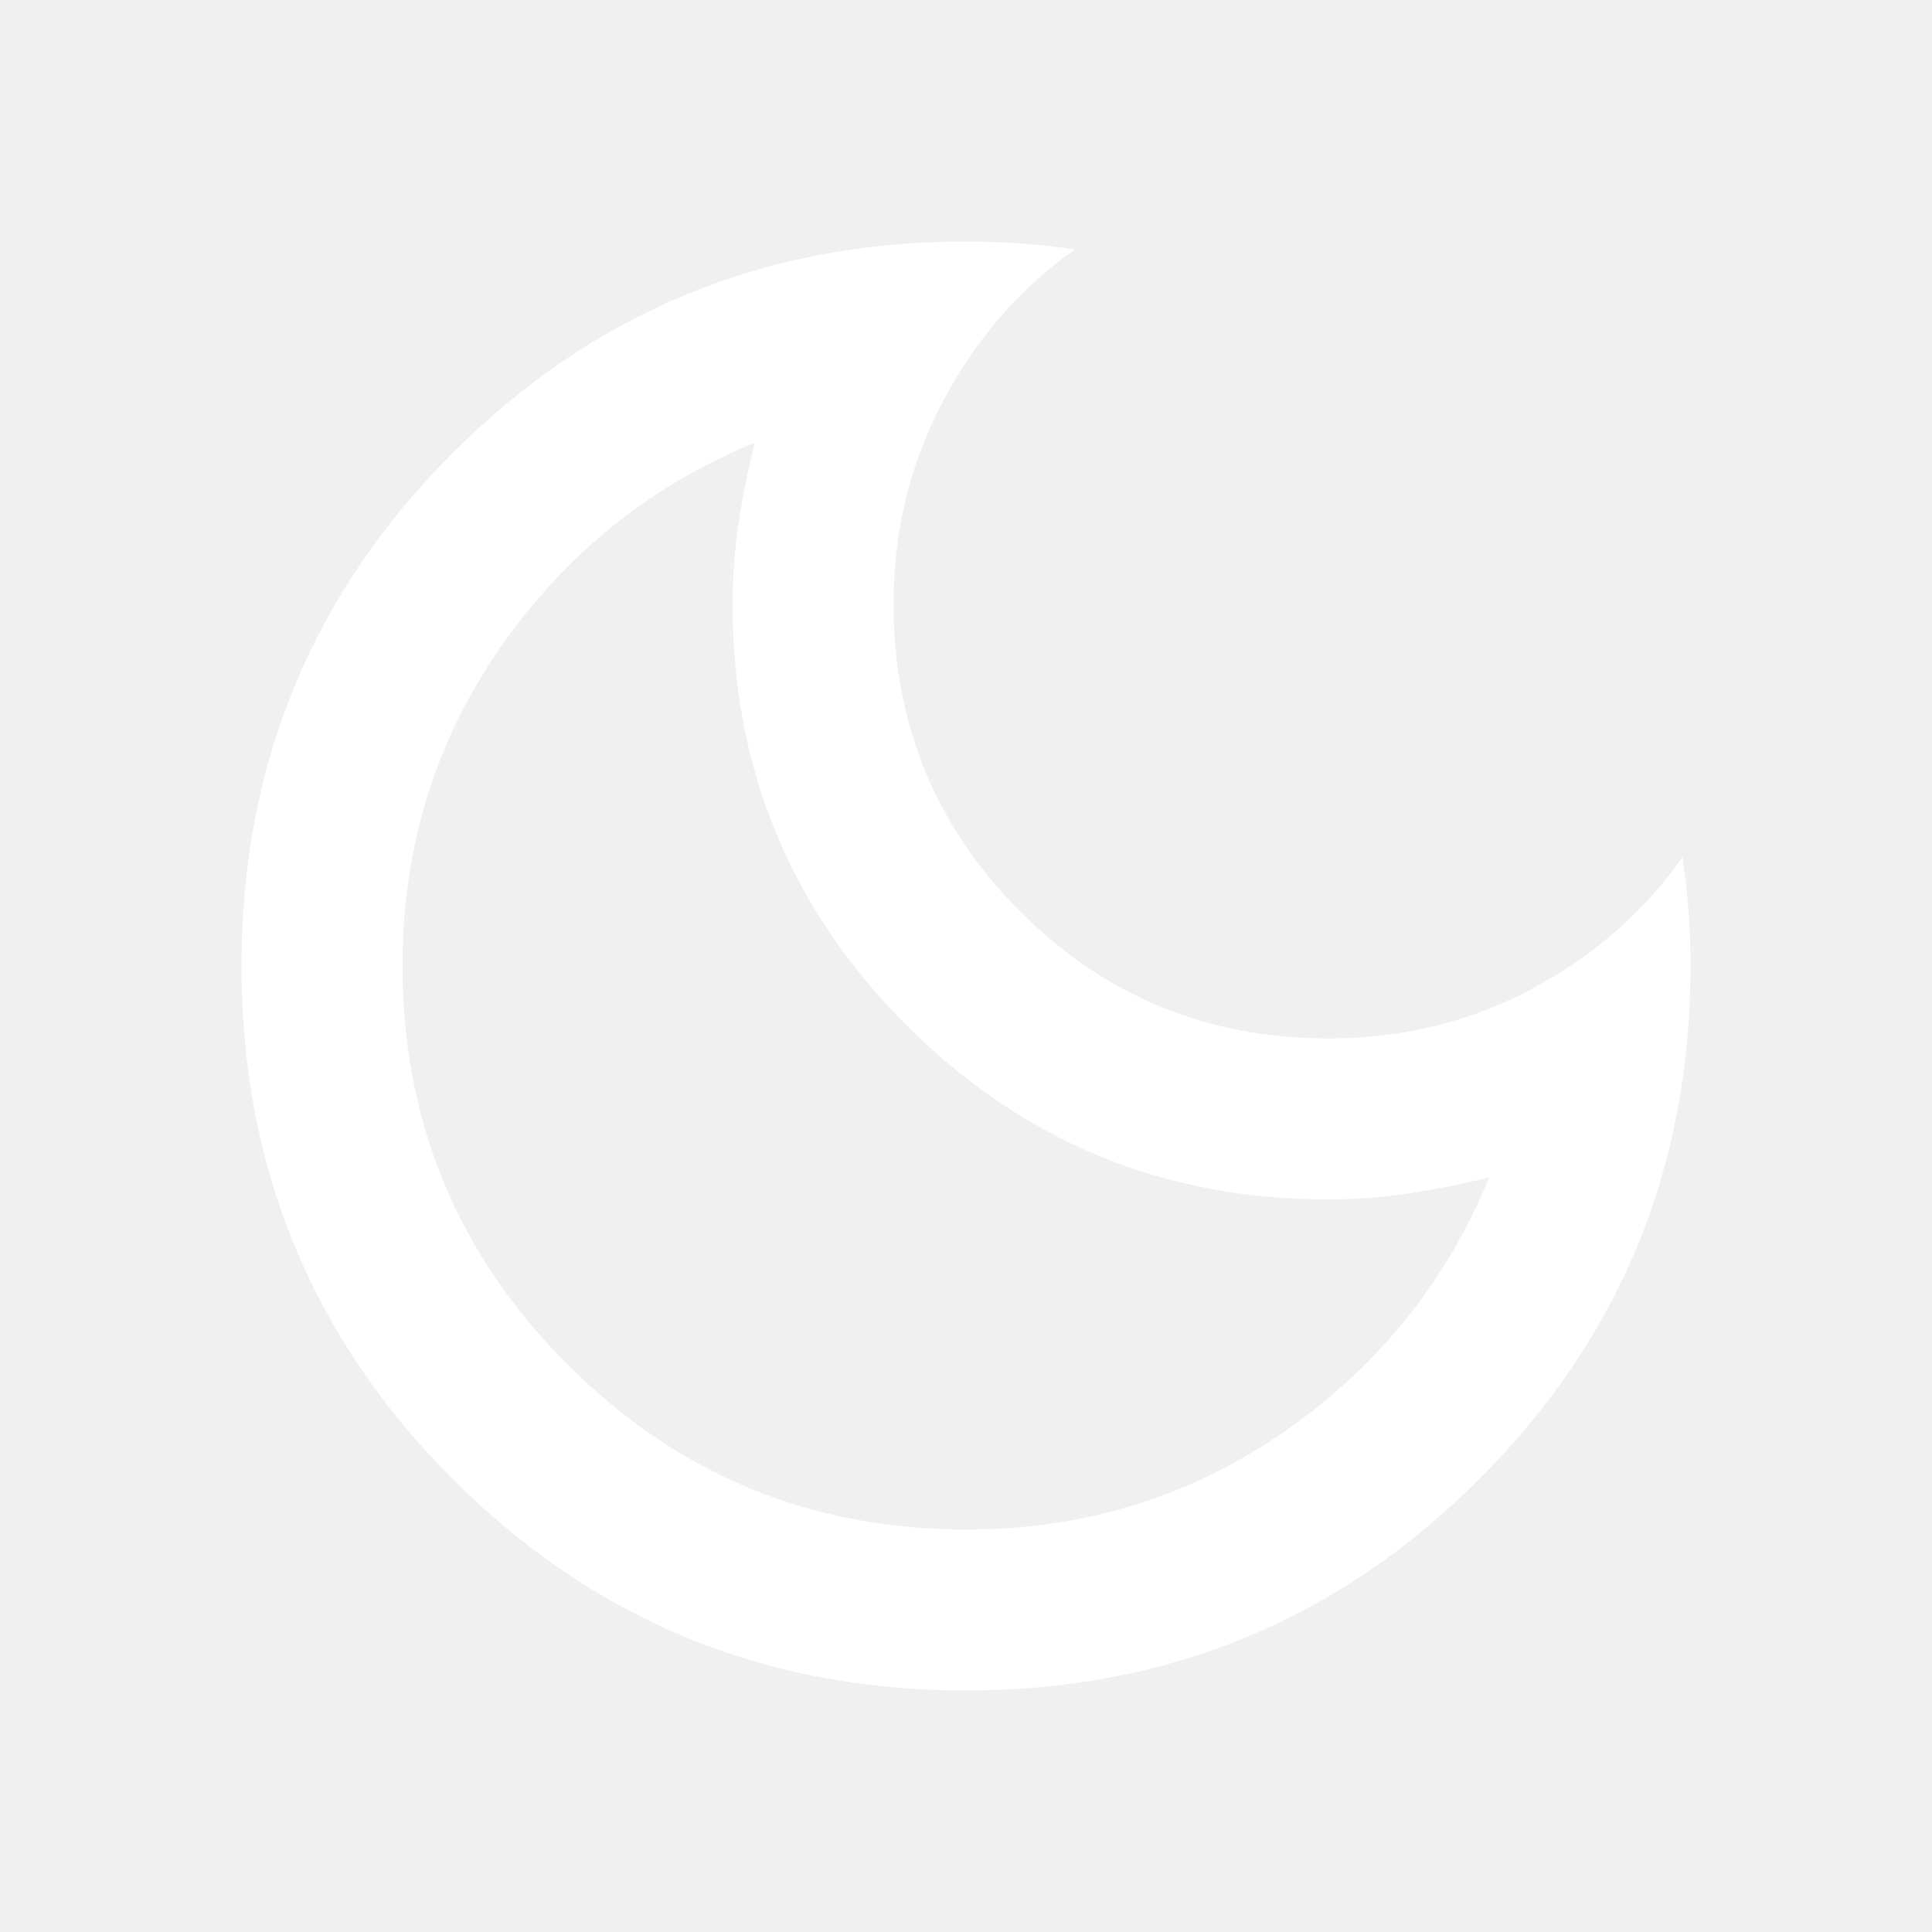
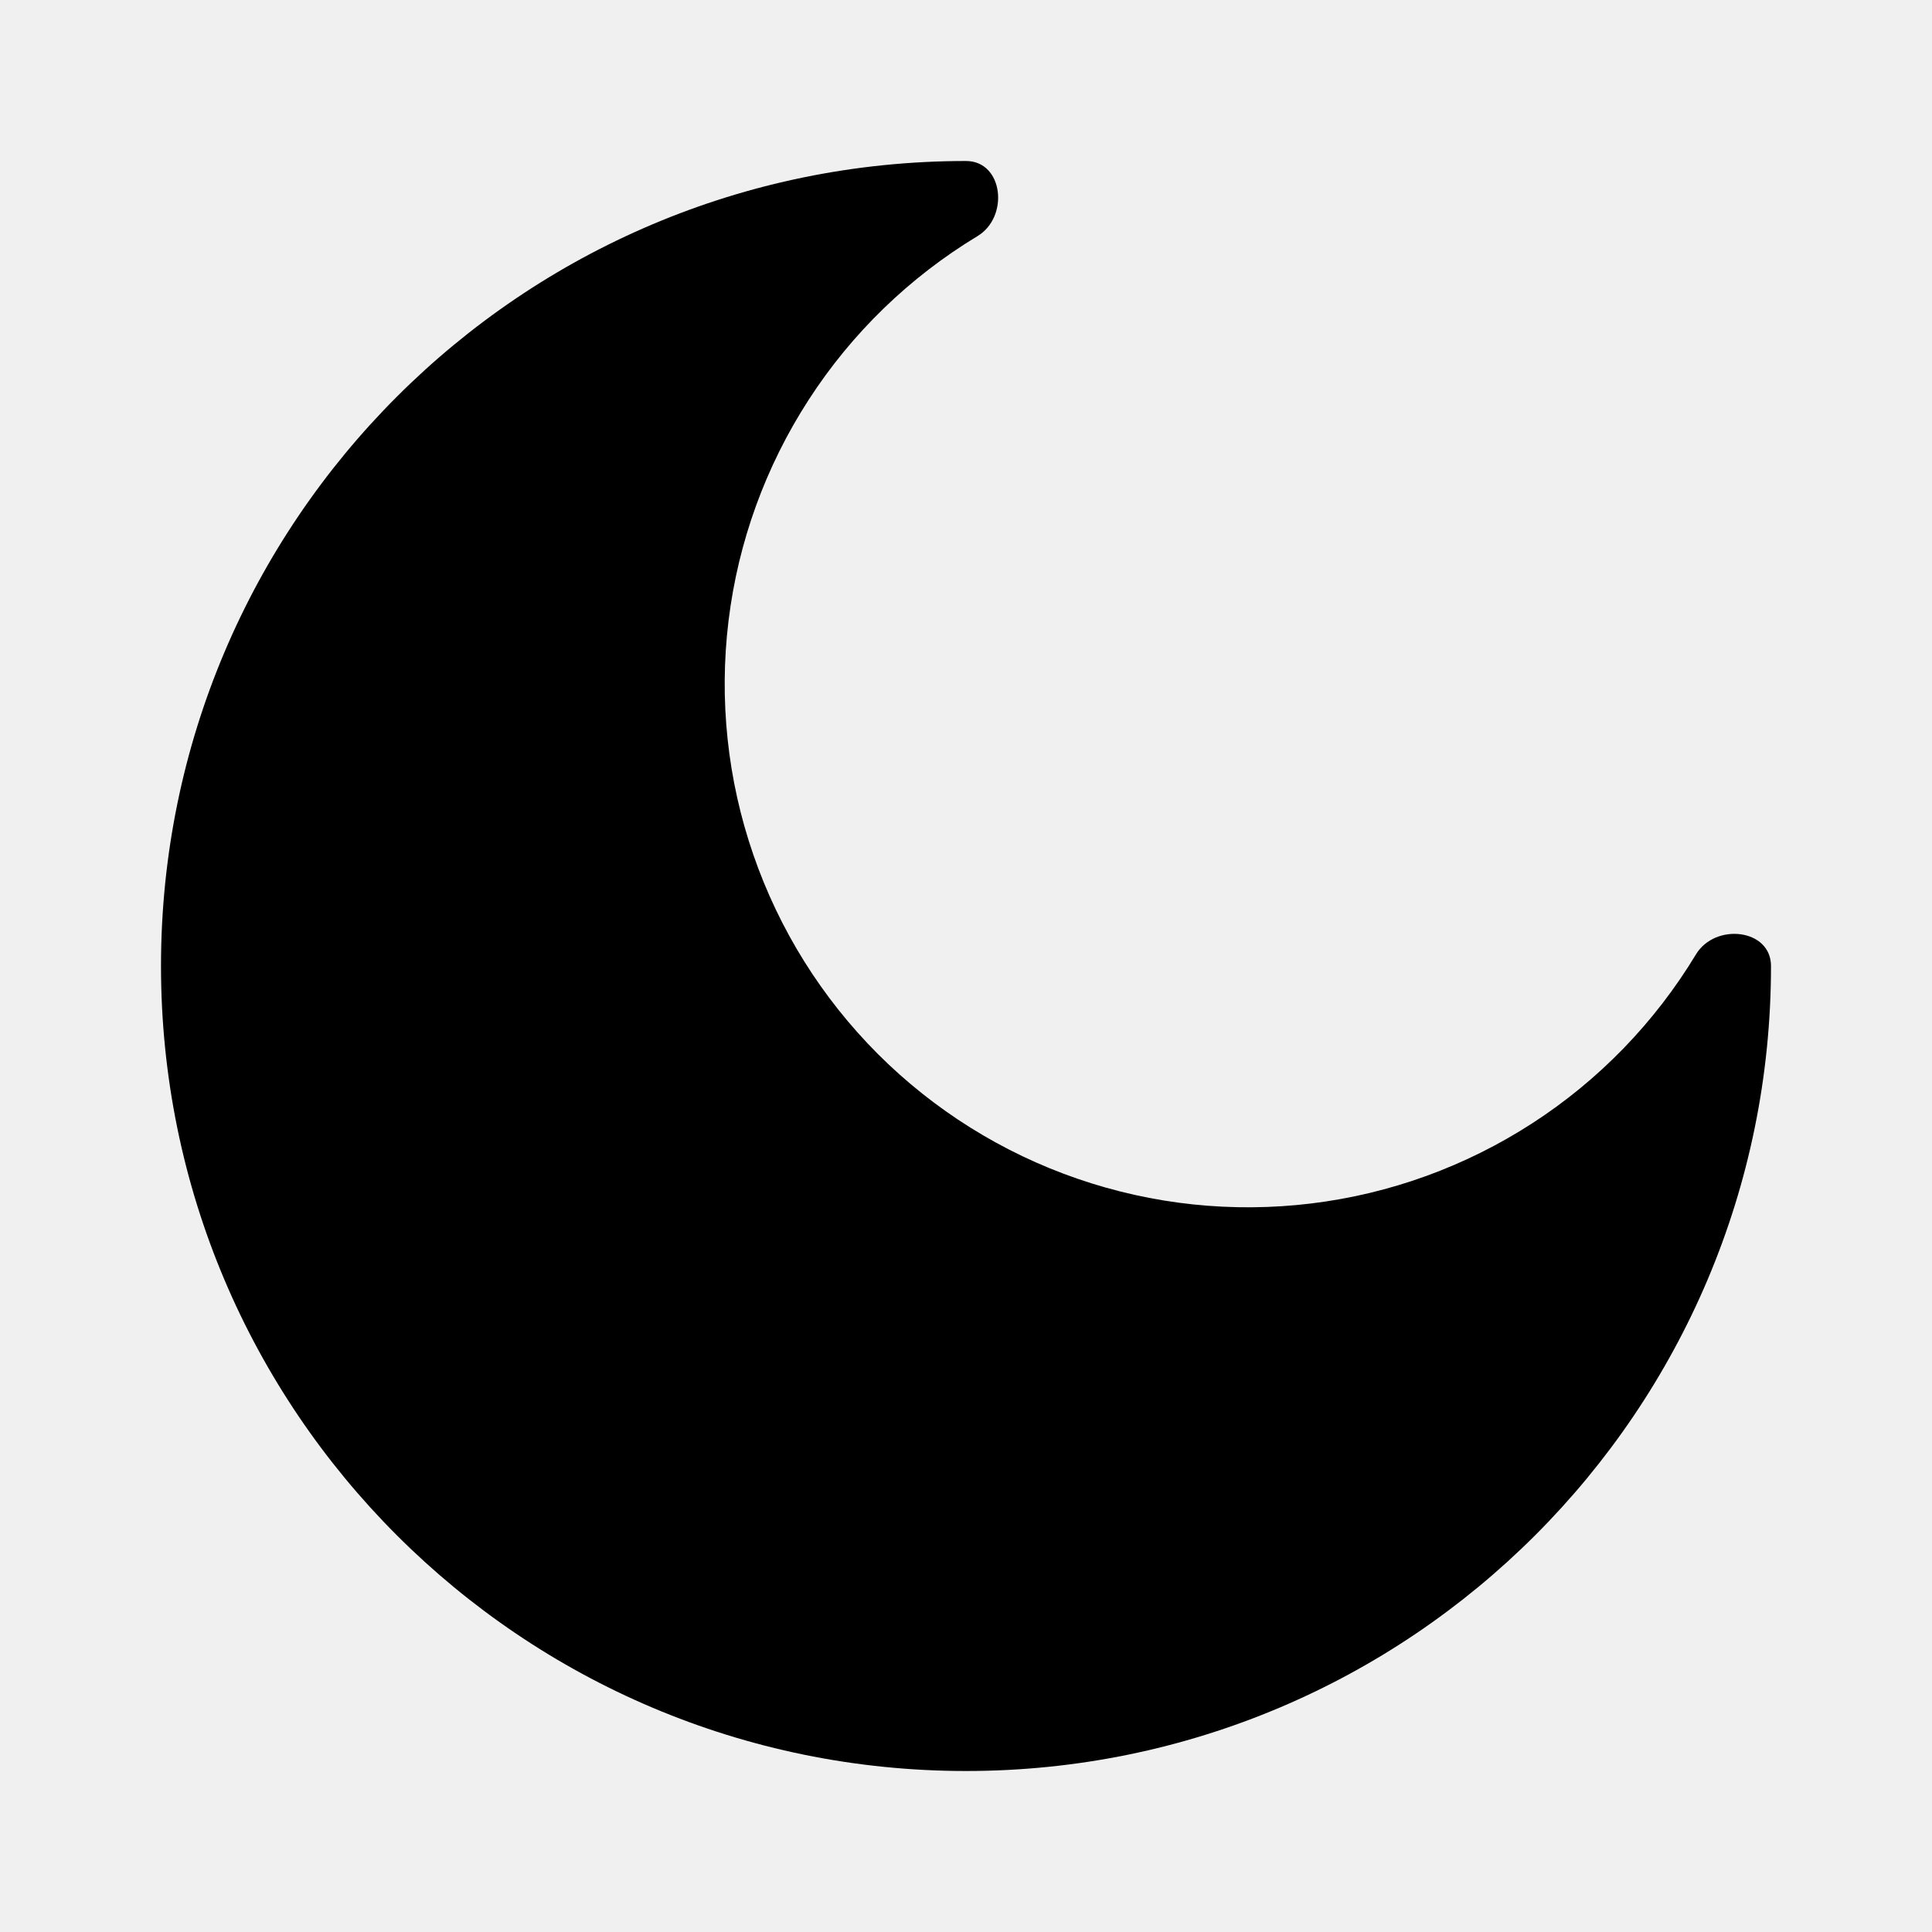
<svg xmlns="http://www.w3.org/2000/svg" width="24" height="24" viewBox="0 0 24 24" fill="none">
-   <path d="M12 21C9.5 21 7.375 20.125 5.625 18.375C3.875 16.625 3 14.5 3 12C3 9.5 3.875 7.375 5.625 5.625C7.375 3.875 9.5 3 12 3C12.233 3 12.463 3.008 12.688 3.025C12.913 3.042 13.134 3.067 13.35 3.1C12.667 3.583 12.121 4.213 11.712 4.988C11.303 5.763 11.099 6.601 11.1 7.5C11.1 9 11.625 10.275 12.675 11.325C13.725 12.375 15 12.9 16.5 12.9C17.417 12.9 18.258 12.696 19.025 12.287C19.792 11.878 20.417 11.333 20.9 10.65C20.933 10.867 20.958 11.087 20.975 11.312C20.992 11.537 21 11.766 21 12C21 14.5 20.125 16.625 18.375 18.375C16.625 20.125 14.5 21 12 21ZM12 19C13.467 19 14.783 18.596 15.95 17.787C17.117 16.978 17.967 15.924 18.5 14.625C18.167 14.708 17.833 14.775 17.5 14.825C17.167 14.875 16.833 14.9 16.5 14.9C14.45 14.9 12.704 14.179 11.262 12.737C9.82 11.295 9.099 9.549 9.1 7.5C9.1 7.167 9.125 6.833 9.175 6.5C9.225 6.167 9.292 5.833 9.375 5.5C8.075 6.033 7.021 6.883 6.212 8.05C5.403 9.217 4.999 10.533 5 12C5 13.933 5.683 15.583 7.05 16.95C8.417 18.317 10.067 19 12 19Z" fill="white" />
+   <path d="M12 22C17.523 22 22 17.523 22 12C22 11.537 21.306 11.46 21.067 11.857C20.557 12.701 19.862 13.419 19.034 13.954C18.206 14.49 17.267 14.831 16.288 14.95C15.309 15.069 14.315 14.964 13.383 14.642C12.451 14.321 11.604 13.791 10.906 13.094C10.209 12.396 9.679 11.549 9.358 10.617C9.036 9.685 8.931 8.691 9.05 7.712C9.169 6.733 9.51 5.794 10.046 4.966C10.581 4.138 11.299 3.443 12.143 2.933C12.54 2.693 12.463 2 12 2C6.477 2 2 6.477 2 12C2 17.523 6.477 22 12 22Z" fill="black" />
</svg>
